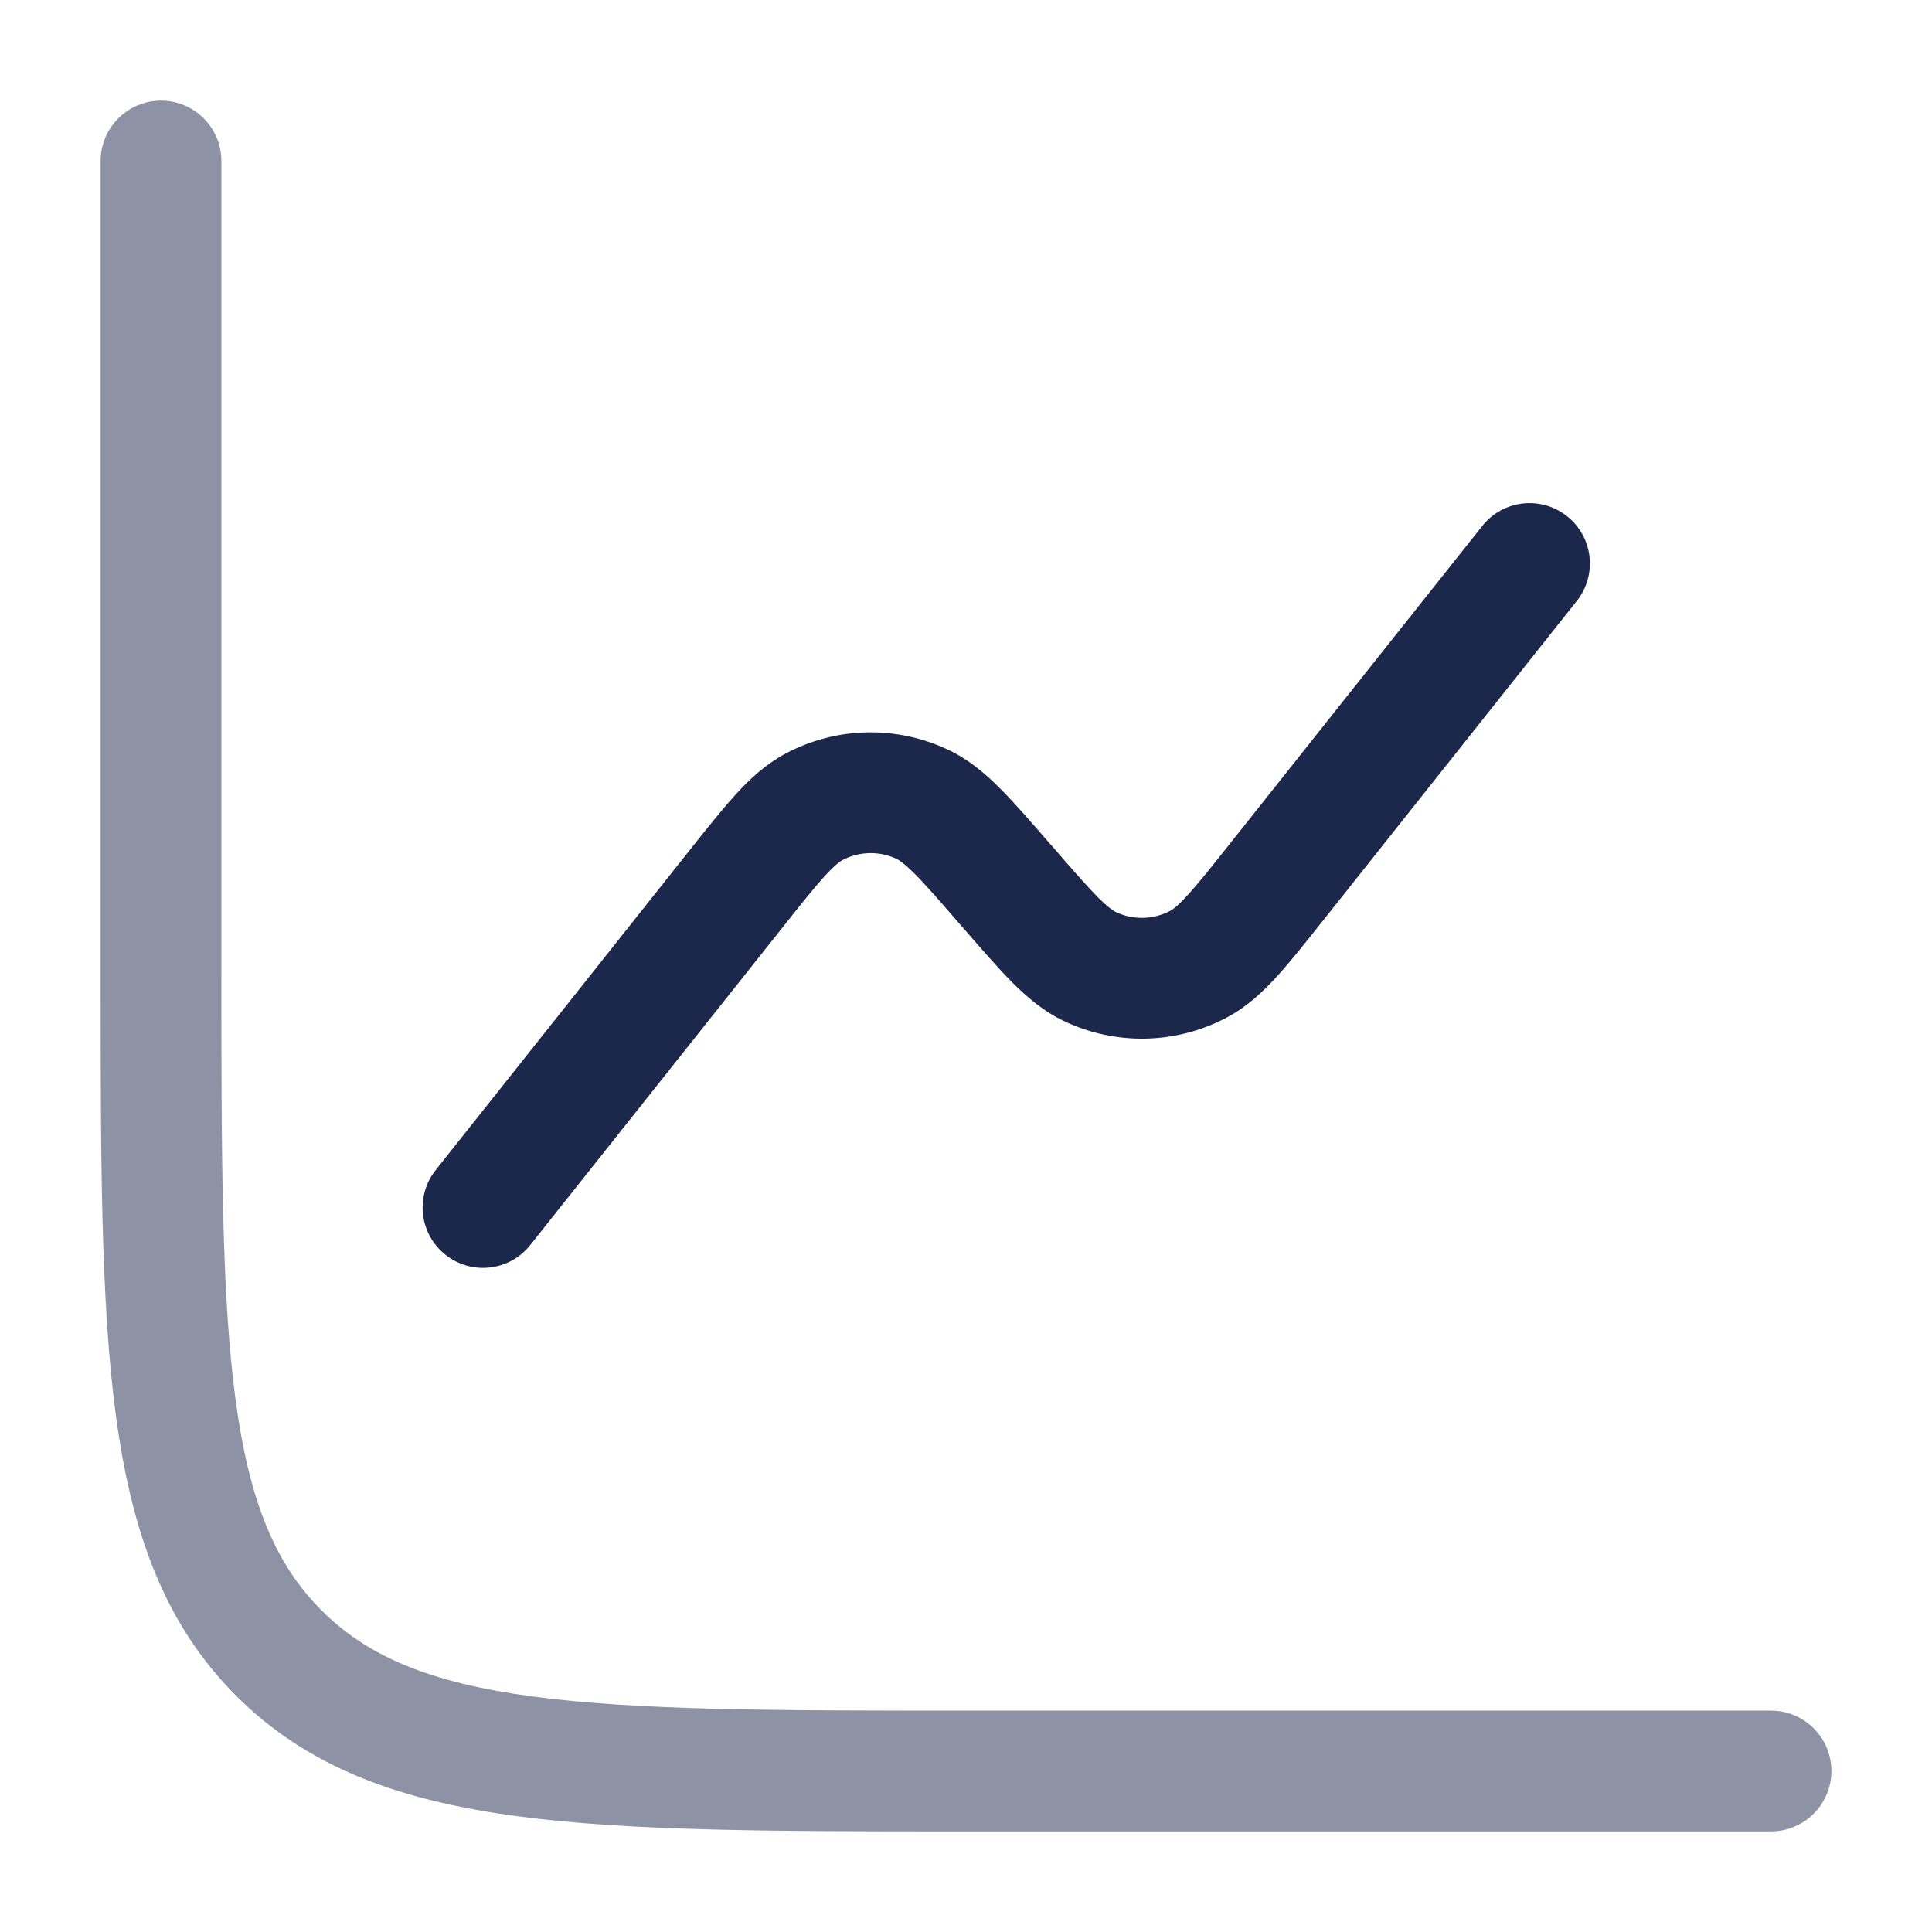
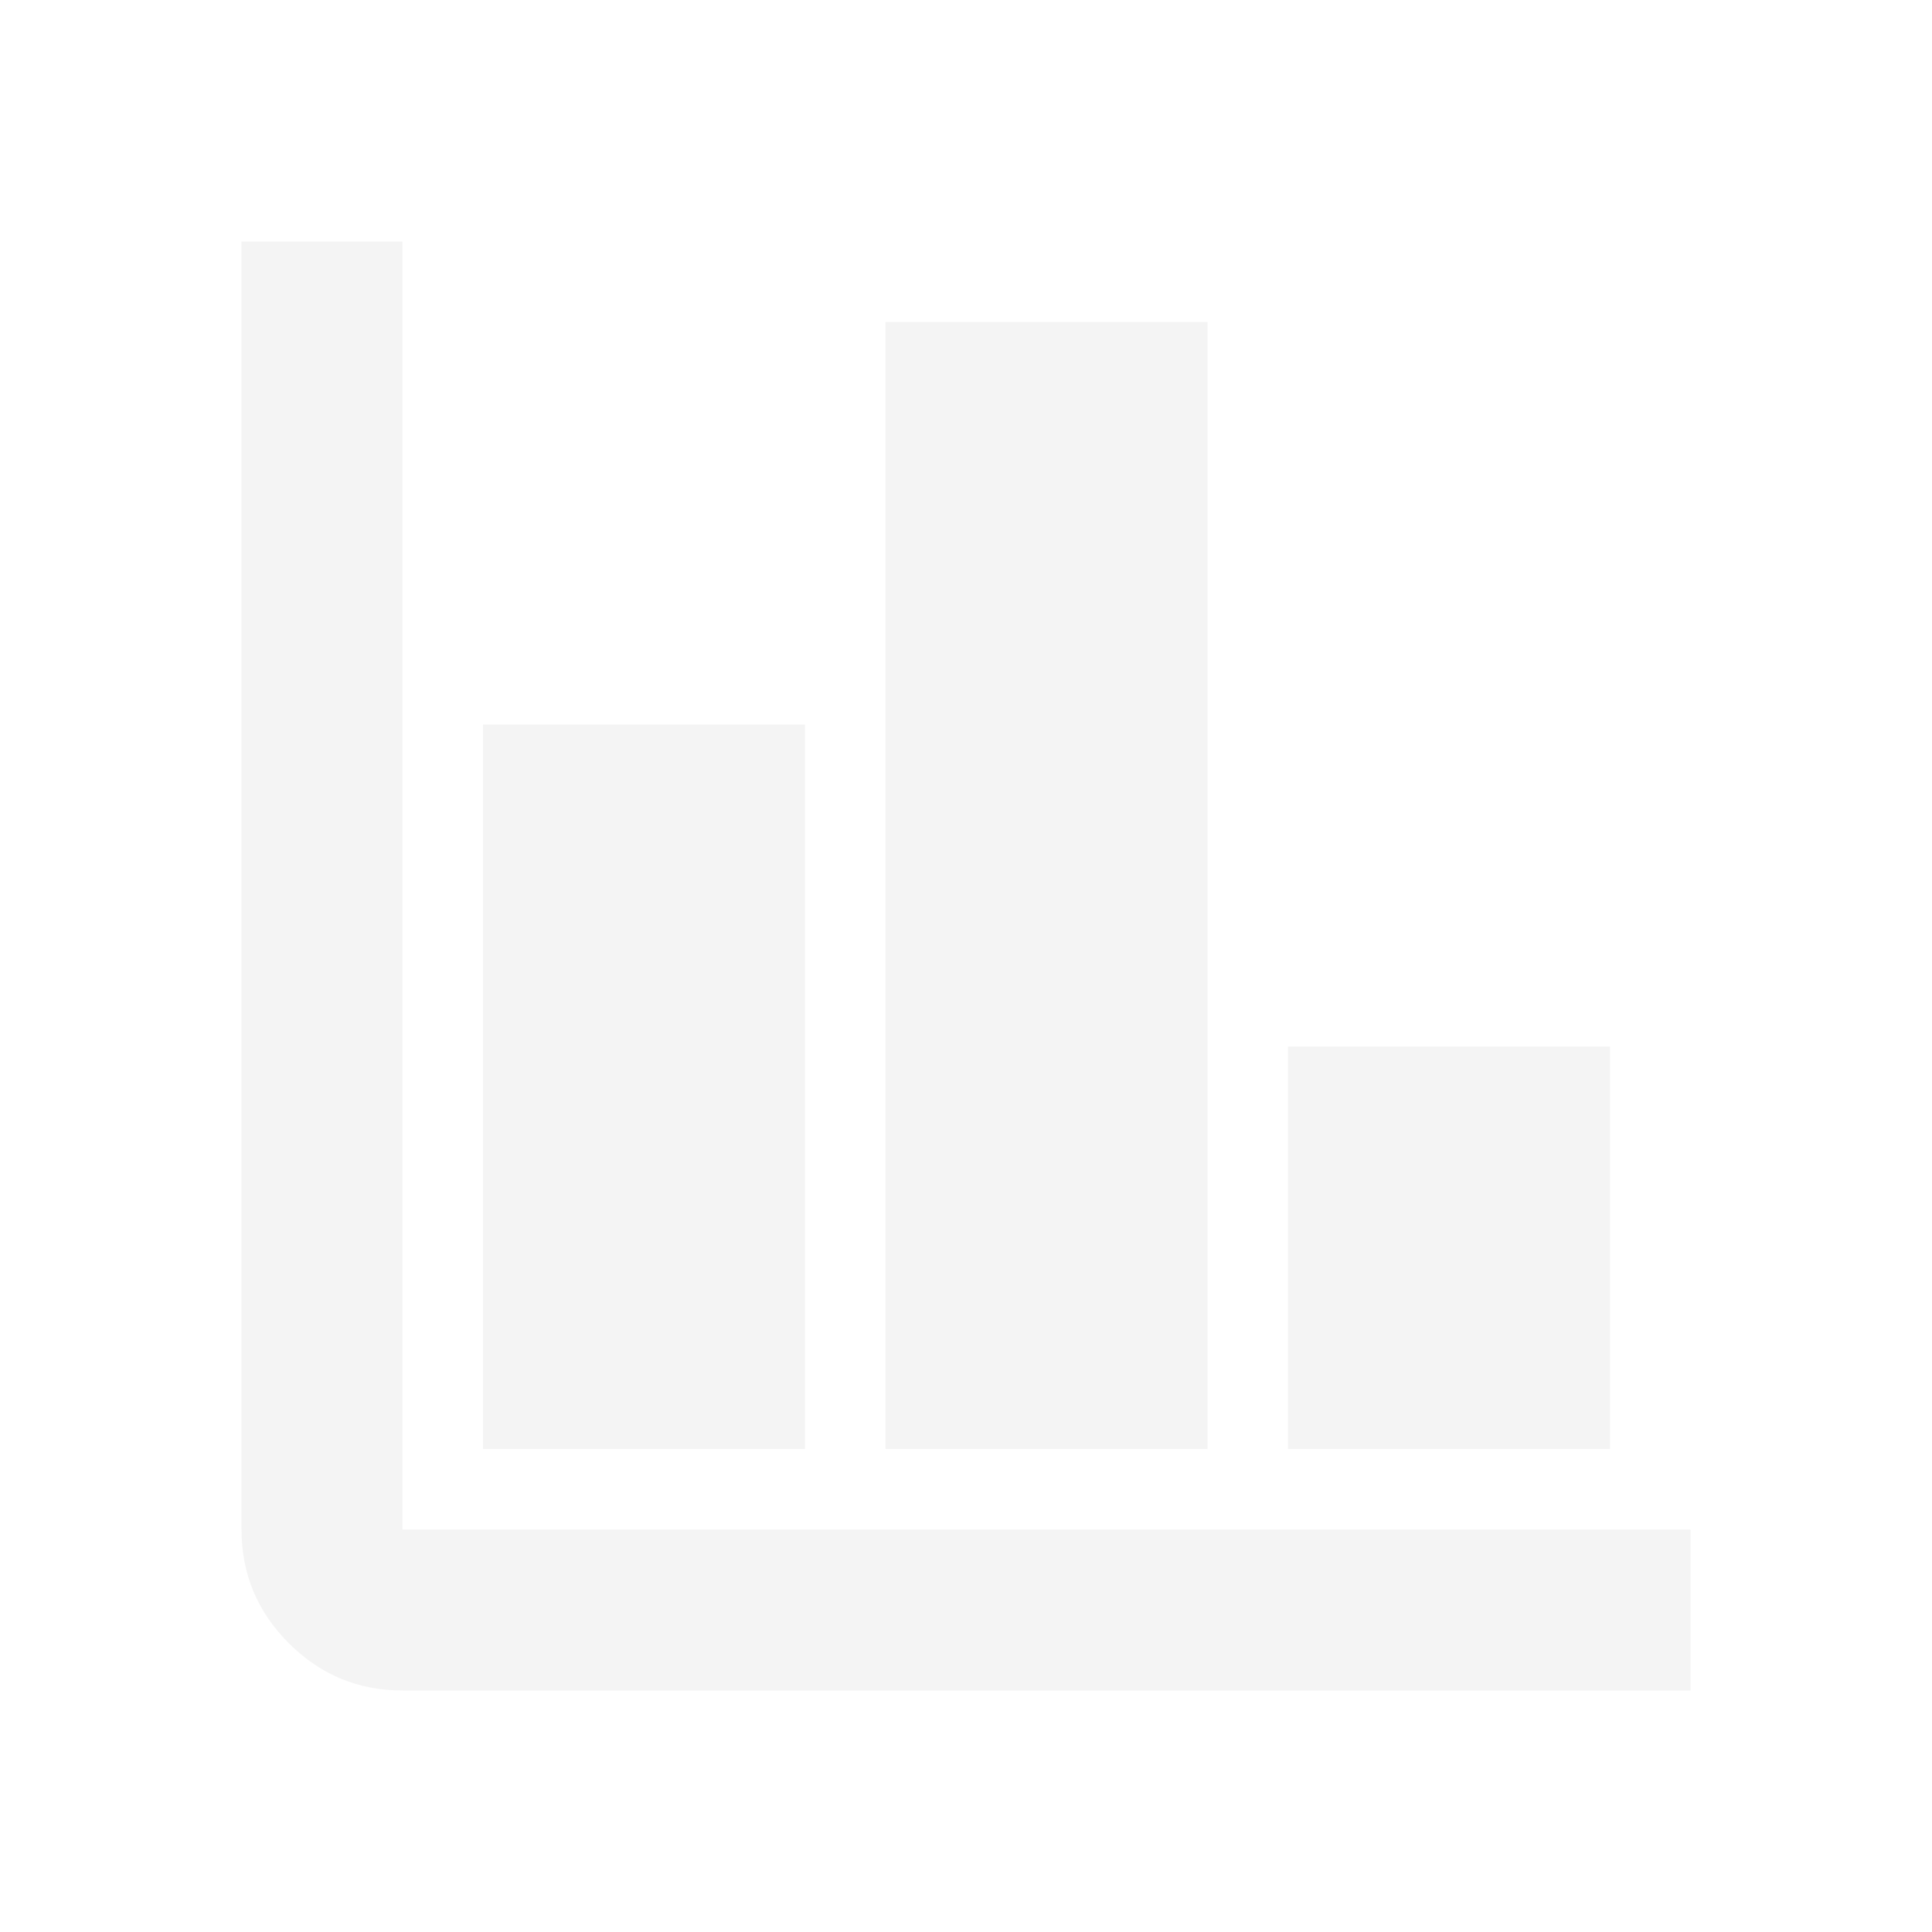
- <svg xmlns="http://www.w3.org/2000/svg" width="800px" height="800px" viewBox="0 0 24 24" fill="none">
-   <path opacity="0.5" d="M2.75 2C2.75 1.586 2.414 1.25 2 1.25C1.586 1.25 1.25 1.586 1.25 2V12.057C1.25 14.366 1.25 16.175 1.44 17.586C1.634 19.031 2.039 20.171 2.934 21.066C3.829 21.961 4.969 22.366 6.414 22.56C7.825 22.75 9.634 22.75 11.943 22.75H22C22.414 22.75 22.75 22.414 22.75 22C22.75 21.586 22.414 21.25 22 21.25H12C9.622 21.25 7.914 21.248 6.614 21.074C5.335 20.902 4.564 20.575 3.995 20.005C3.425 19.436 3.098 18.665 2.926 17.386C2.752 16.086 2.75 14.378 2.75 12V2Z" fill="#1C274C" />
-   <path d="M19.587 7.466C19.845 7.142 19.791 6.67 19.467 6.413C19.142 6.155 18.671 6.209 18.413 6.534L15.295 10.46C15.05 10.769 14.889 10.971 14.756 11.116C14.627 11.259 14.566 11.299 14.538 11.314C14.327 11.426 14.075 11.432 13.86 11.329C13.832 11.315 13.769 11.277 13.633 11.141C13.495 11.001 13.325 10.806 13.067 10.508L13.05 10.49C12.813 10.216 12.61 9.982 12.431 9.802C12.245 9.615 12.041 9.44 11.789 9.319C11.143 9.009 10.387 9.025 9.755 9.363C9.509 9.495 9.313 9.678 9.135 9.874C8.964 10.061 8.772 10.304 8.546 10.588L5.413 14.534C5.155 14.858 5.209 15.33 5.534 15.587C5.858 15.845 6.33 15.791 6.587 15.466L9.706 11.54C9.951 11.231 10.112 11.029 10.244 10.884C10.374 10.742 10.435 10.701 10.462 10.686C10.673 10.574 10.925 10.568 11.14 10.671C11.169 10.685 11.231 10.723 11.367 10.859C11.506 10.999 11.675 11.194 11.934 11.492L11.95 11.51C12.188 11.784 12.391 12.018 12.569 12.198C12.755 12.385 12.959 12.56 13.211 12.681C13.857 12.991 14.613 12.975 15.245 12.637C15.492 12.505 15.687 12.322 15.865 12.127C16.036 11.939 16.228 11.696 16.454 11.412L19.587 7.466Z" fill="#1C274C" />
+ <svg xmlns="http://www.w3.org/2000/svg" height="24" viewBox="0 -960 960 960" width="24">
+   <path fill="#f4f4f4" d="M200-120q-33 0-56.5-23.5T120-200v-640h80v640h640v80H200Zm40-120v-360h160v360H240Zm200 0v-560h160v560H440Zm200 0v-200h160v200H640Z" />
</svg>
